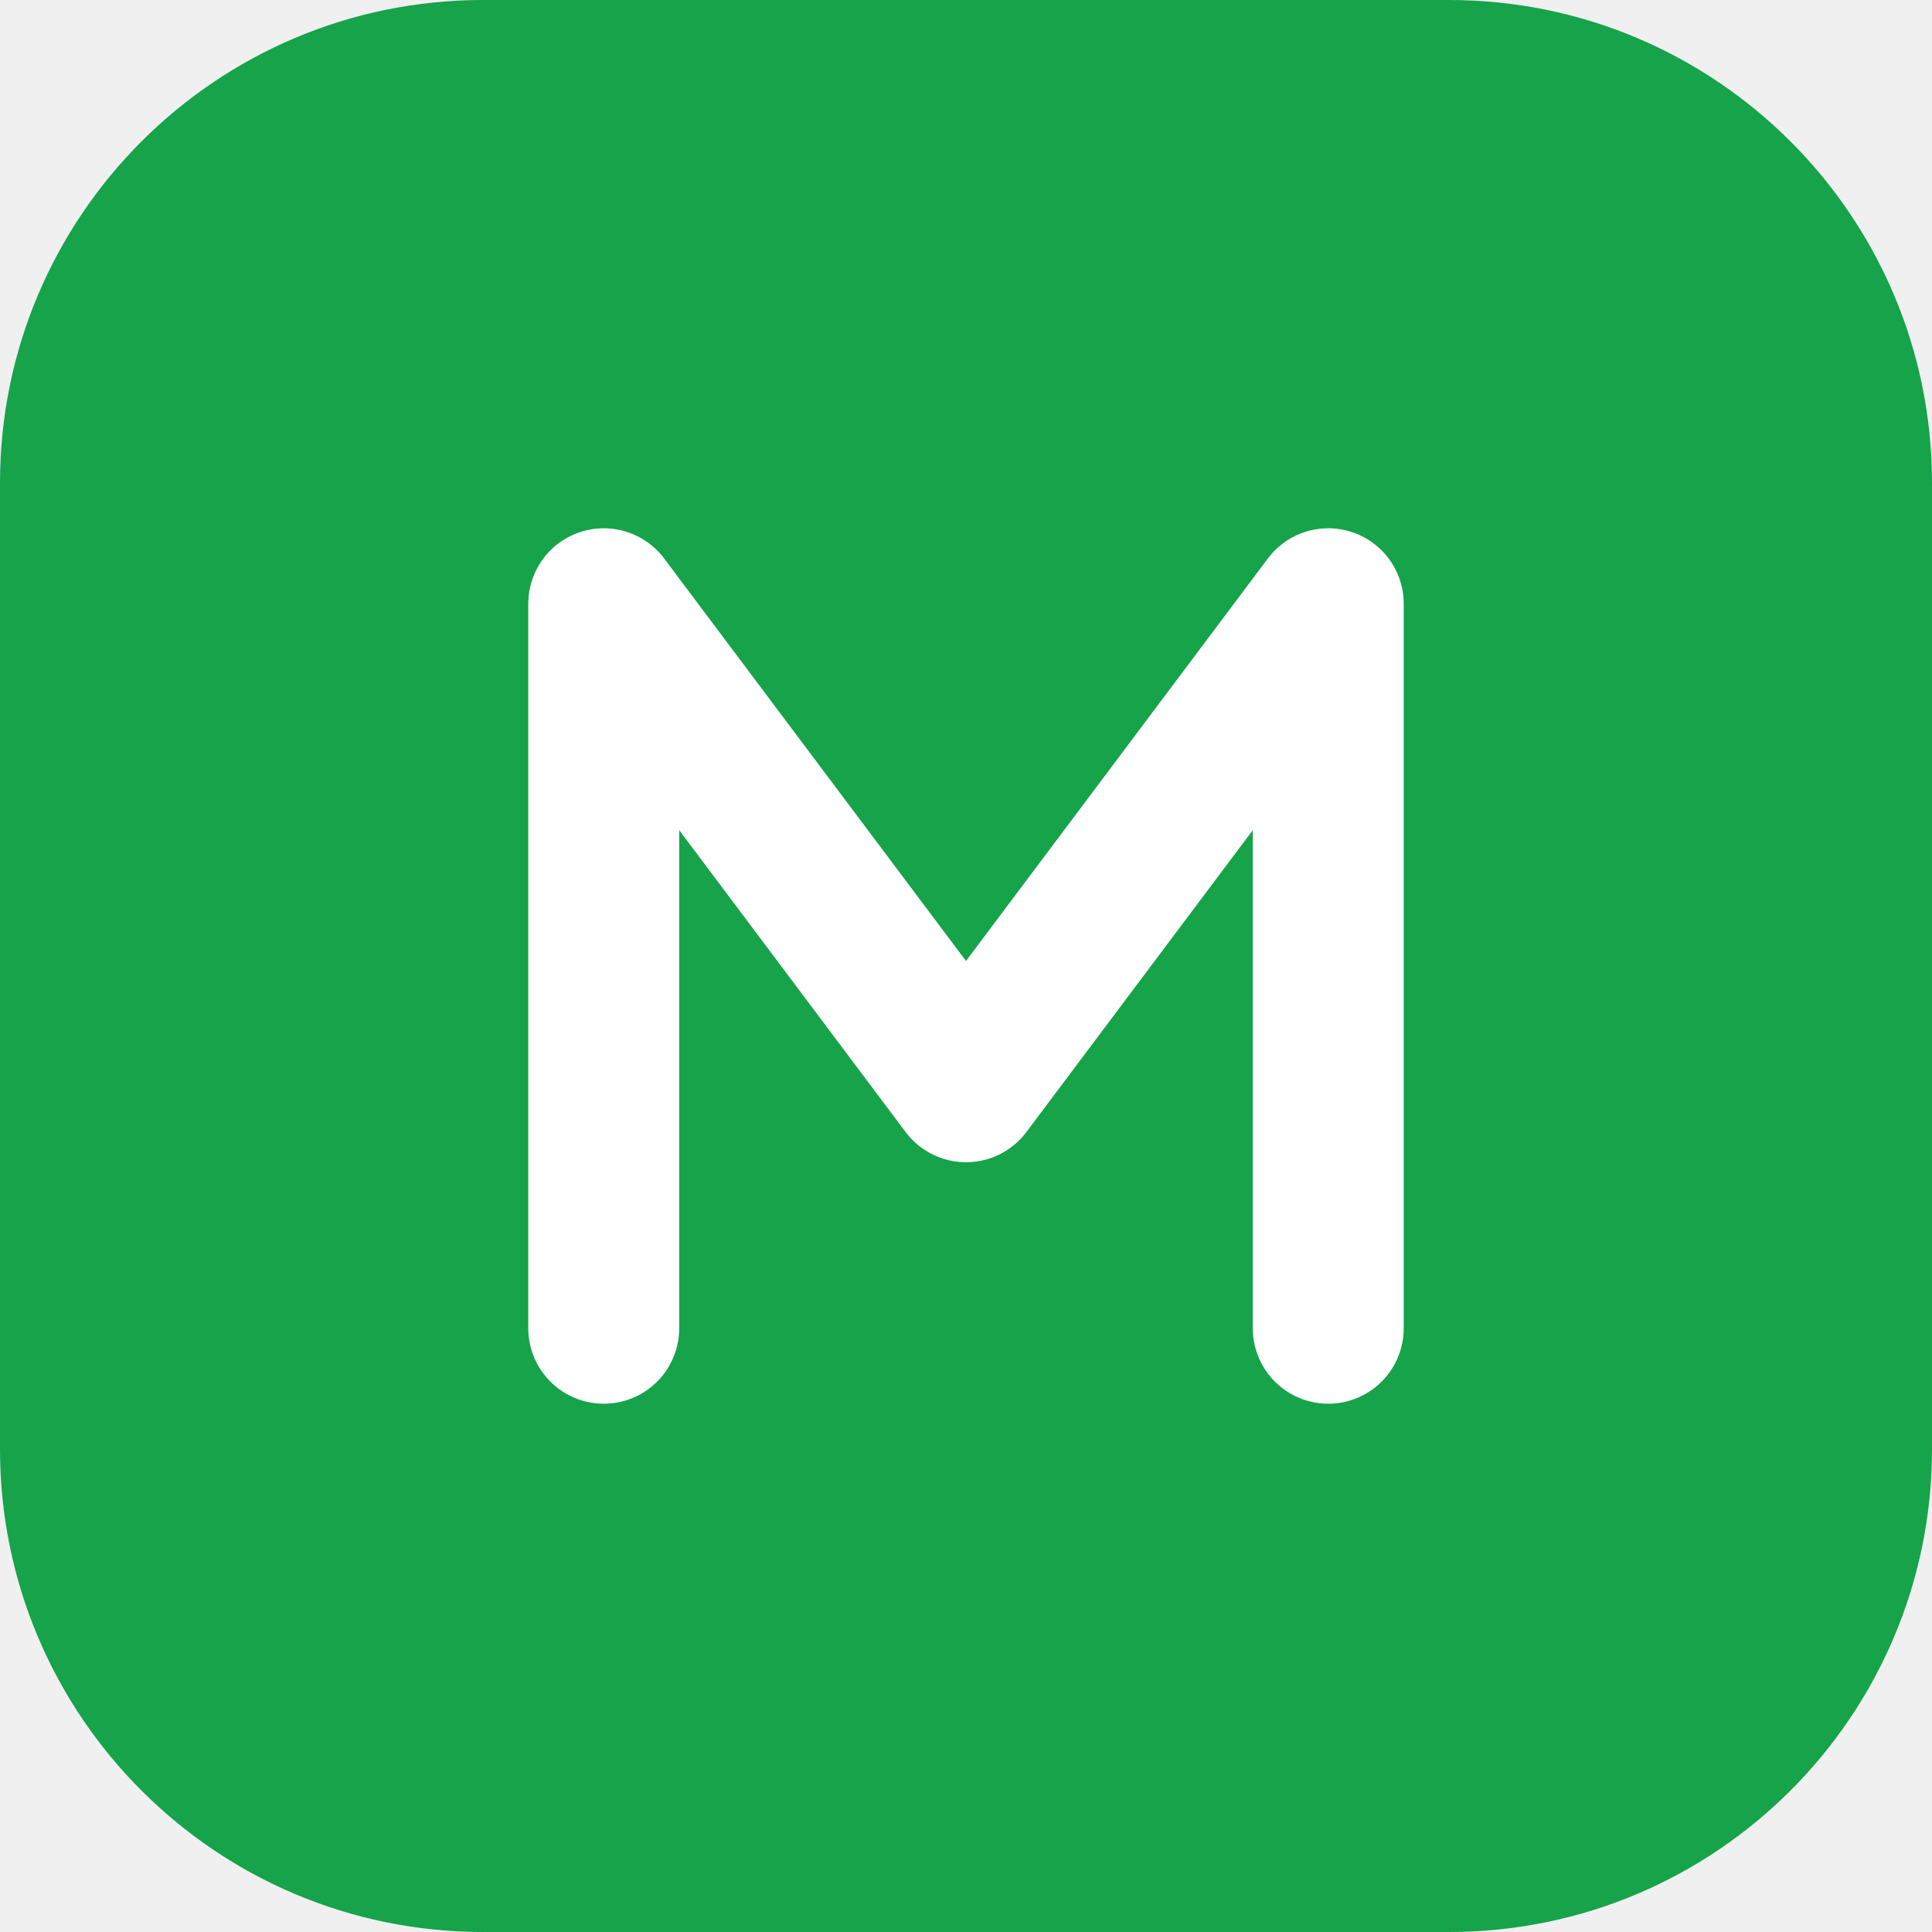
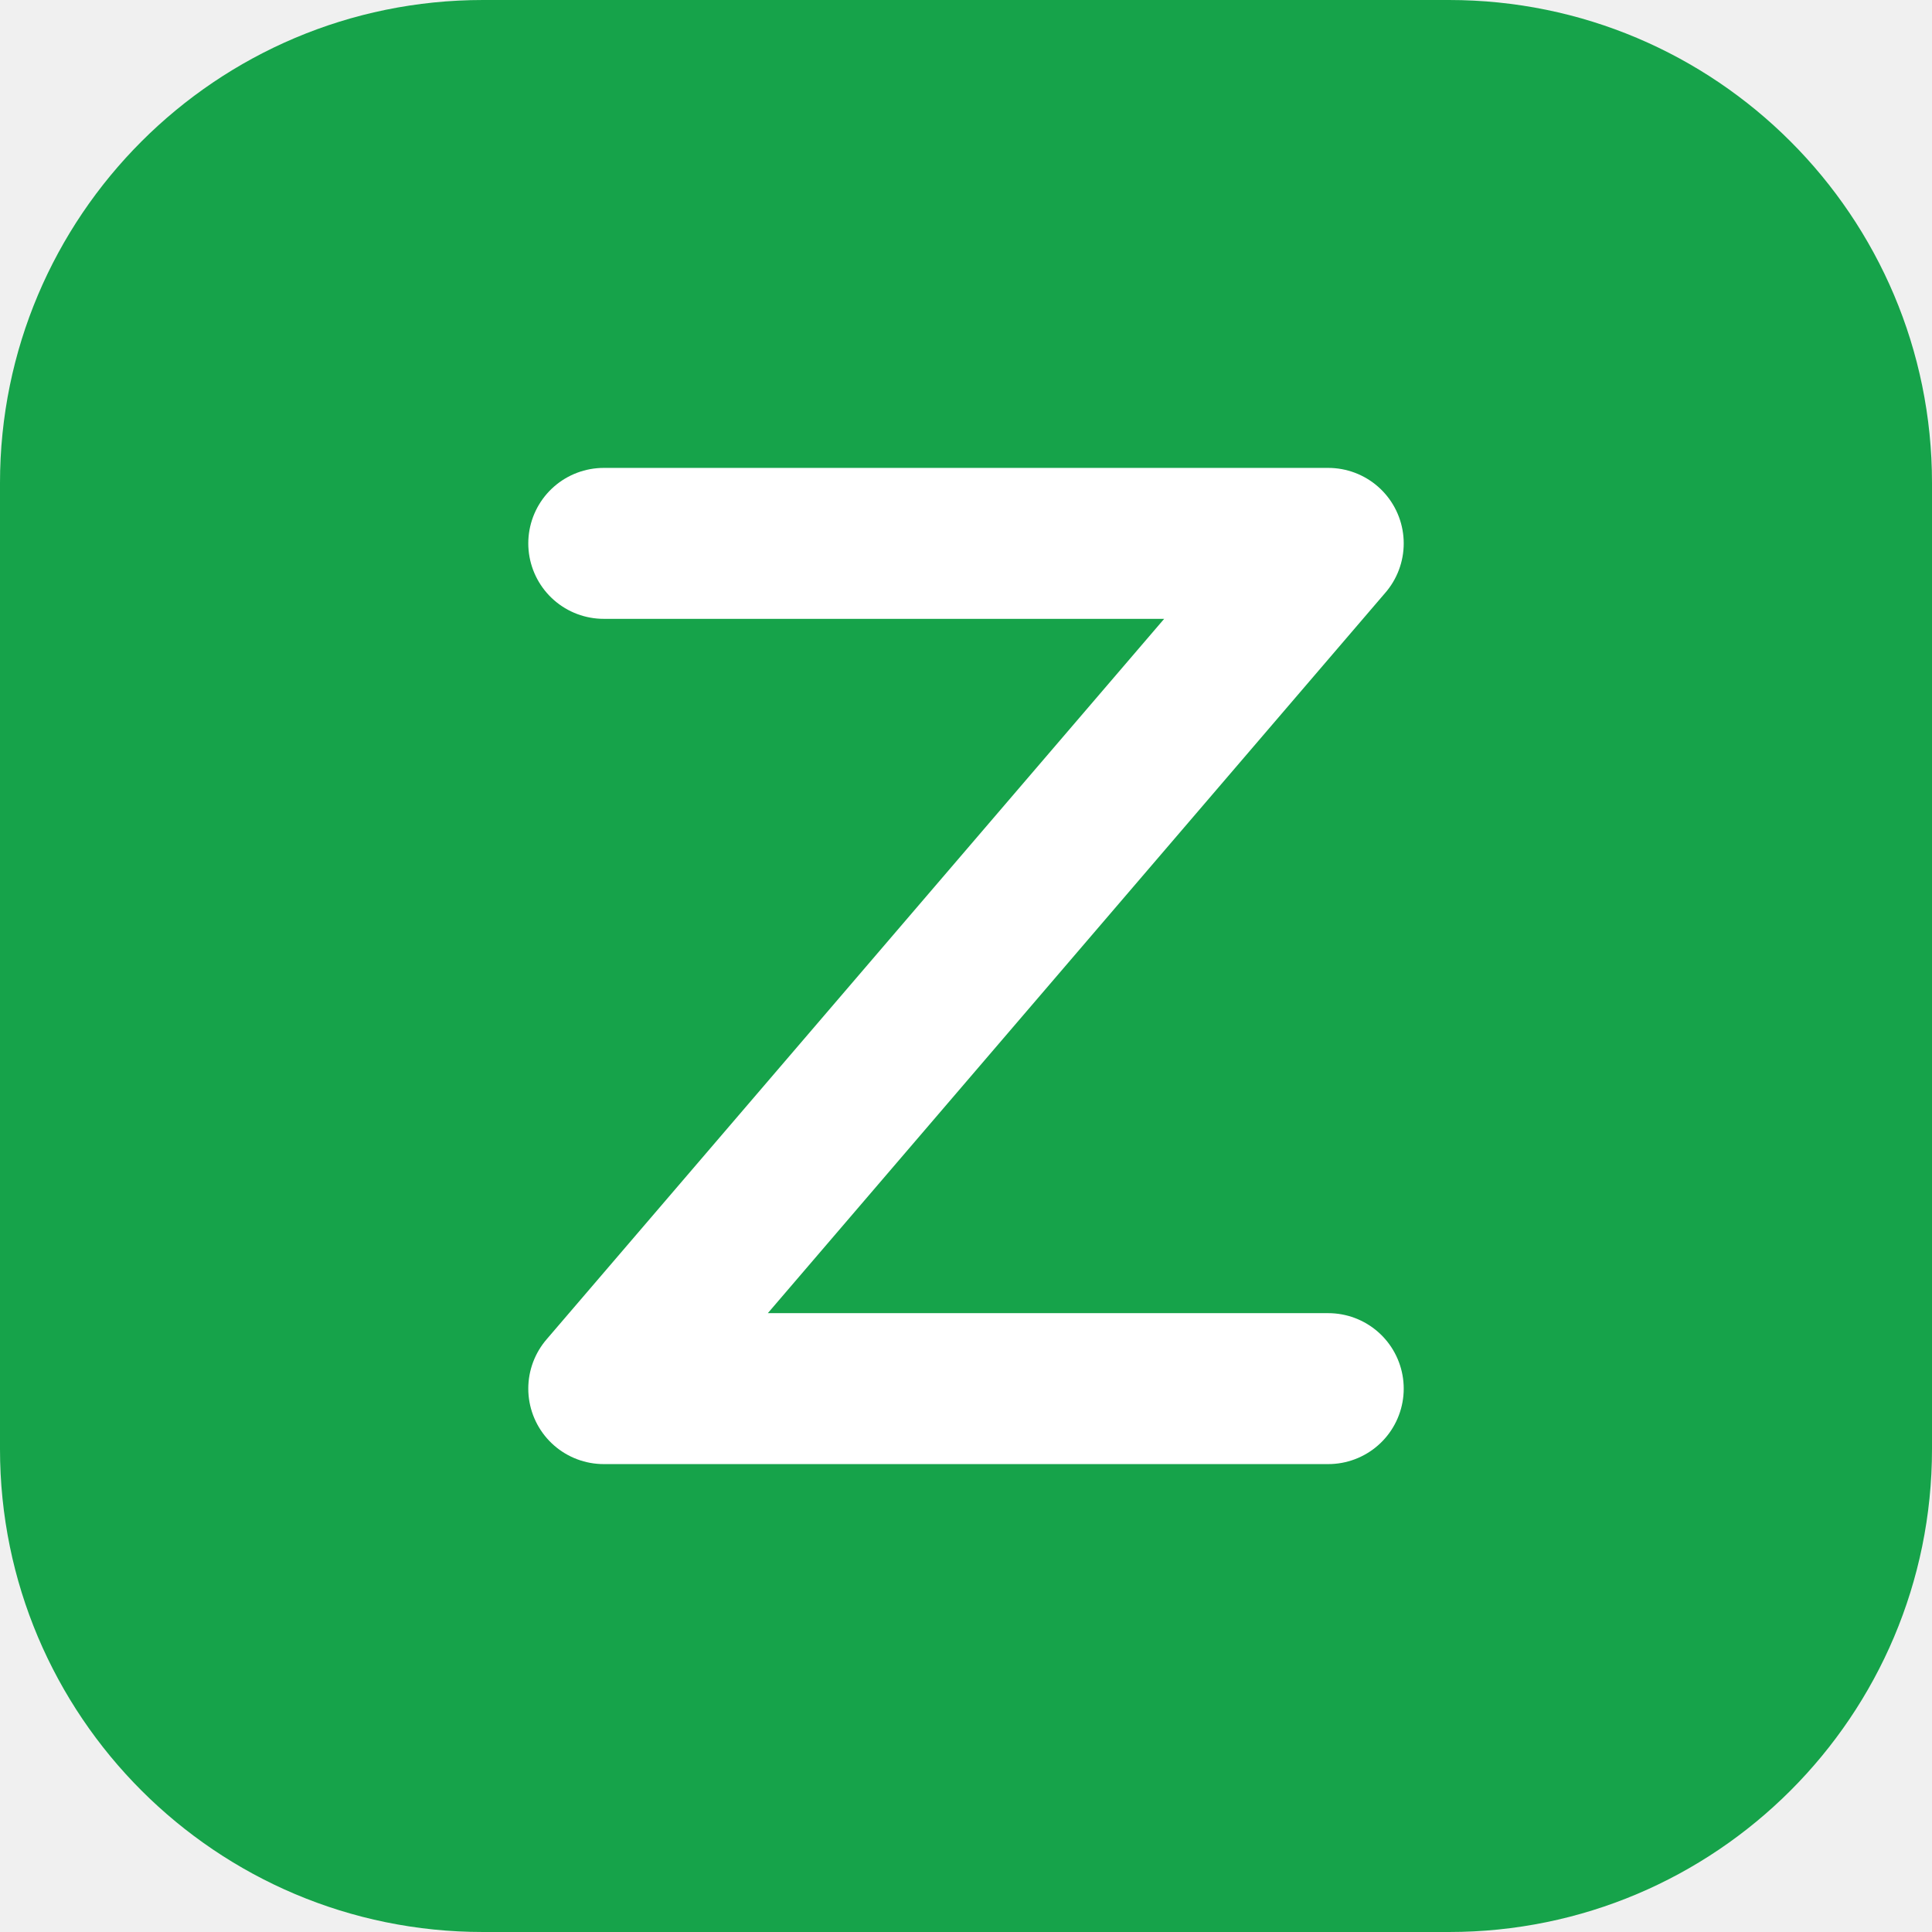
<svg xmlns="http://www.w3.org/2000/svg" width="32" height="32" viewBox="0 0 32 32" fill="none">
  <rect width="32" height="32" rx="8" fill="#16A34A" />
-   <path d="M10 22V10L16 18L22 10V22" stroke="white" stroke-width="2.5" stroke-linecap="round" stroke-linejoin="round" />
+   <path d="M10 9H22L10 23H22" stroke="white" stroke-width="2.5" stroke-linecap="round" stroke-linejoin="round" />
</svg>
